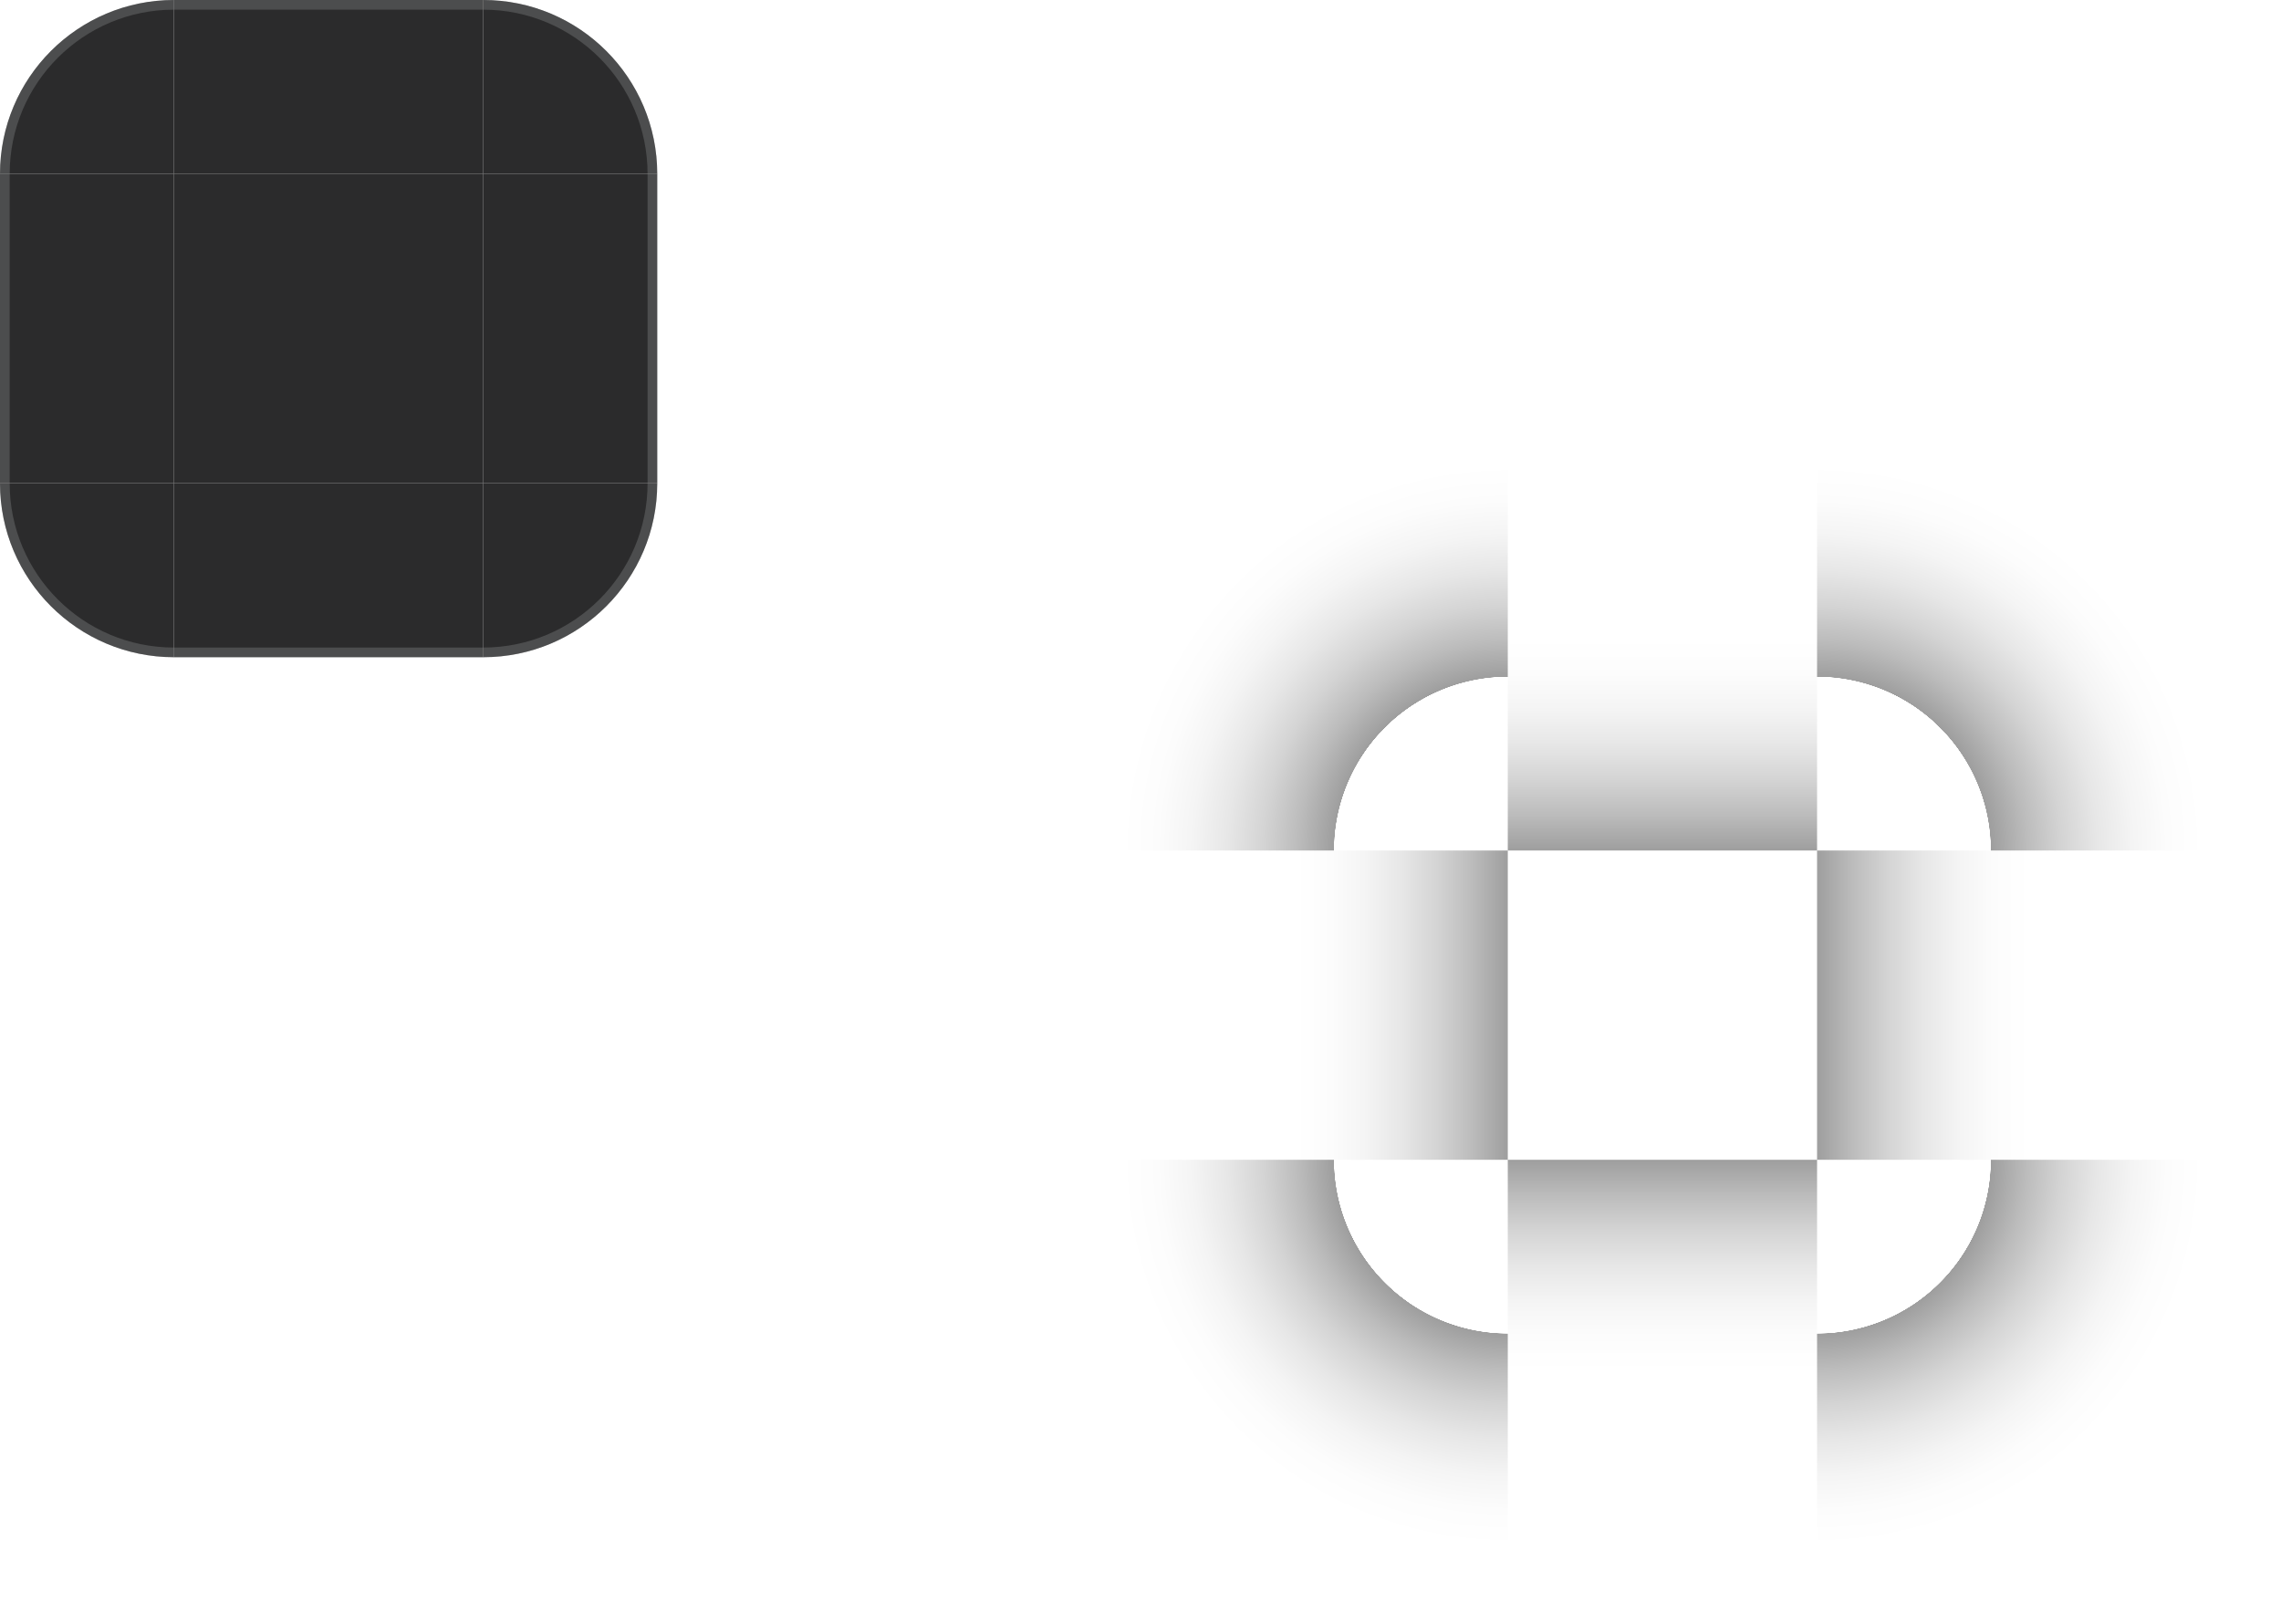
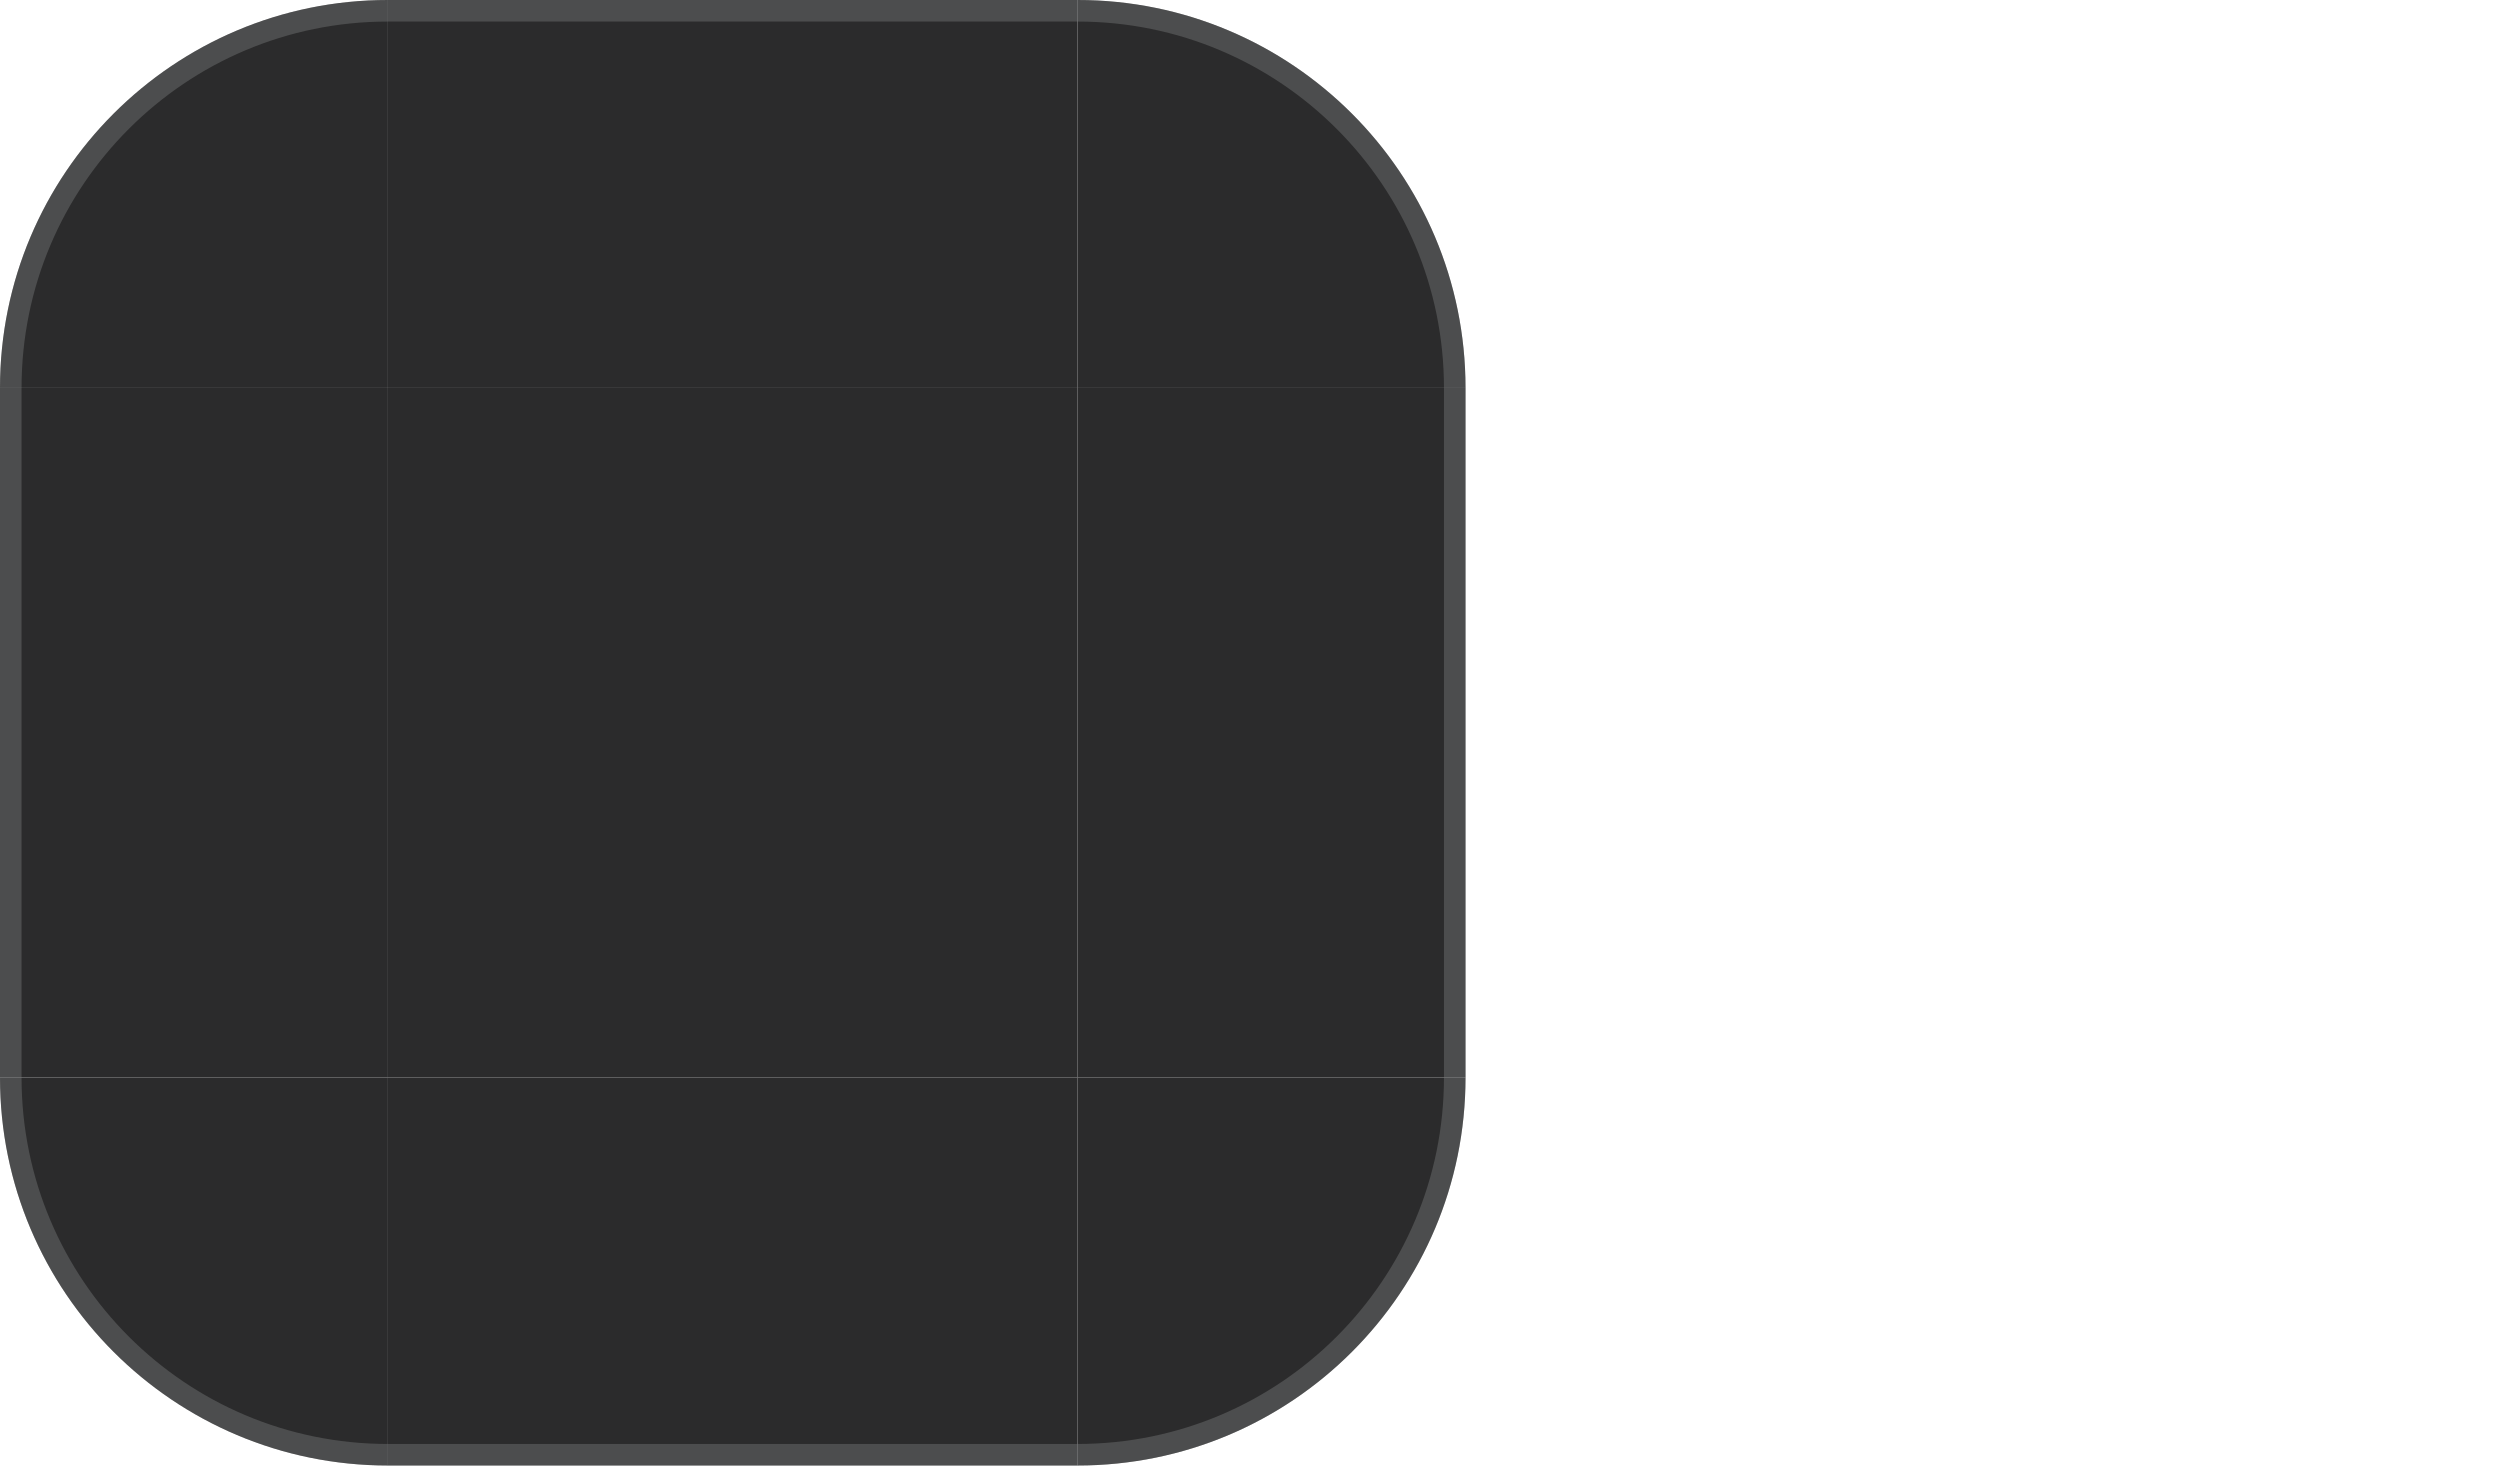
- <svg xmlns="http://www.w3.org/2000/svg" width="236" height="168" viewBox="0 0 236 168">
-   <defs>
-     <radialGradient id="ro-shadow-topleft" gradientUnits="userSpaceOnUse" cx="156" cy="88" r="40">
-       <stop offset="0.449" stop-color="#000000" stop-opacity="0" />
-       <stop offset="0.45" stop-color="#000000" stop-opacity="0.38" />
-       <stop offset="0.542" stop-color="#000000" stop-opacity="0.264" />
-       <stop offset="0.633" stop-color="#000000" stop-opacity="0.169" />
-       <stop offset="0.725" stop-color="#000000" stop-opacity="0.095" />
-       <stop offset="0.817" stop-color="#000000" stop-opacity="0.042" />
-       <stop offset="0.908" stop-color="#000000" stop-opacity="0.011" />
-       <stop offset="1" stop-color="#000000" stop-opacity="0" />
-     </radialGradient>
-     <radialGradient id="ro-shadow-topright" gradientUnits="userSpaceOnUse" cx="188" cy="88" r="40">
-       <stop offset="0.449" stop-color="#000000" stop-opacity="0" />
-       <stop offset="0.45" stop-color="#000000" stop-opacity="0.38" />
-       <stop offset="0.542" stop-color="#000000" stop-opacity="0.264" />
-       <stop offset="0.633" stop-color="#000000" stop-opacity="0.169" />
-       <stop offset="0.725" stop-color="#000000" stop-opacity="0.095" />
-       <stop offset="0.817" stop-color="#000000" stop-opacity="0.042" />
-       <stop offset="0.908" stop-color="#000000" stop-opacity="0.011" />
-       <stop offset="1" stop-color="#000000" stop-opacity="0" />
-     </radialGradient>
-     <radialGradient id="ro-shadow-bottomleft" gradientUnits="userSpaceOnUse" cx="156" cy="120" r="40">
-       <stop offset="0.449" stop-color="#000000" stop-opacity="0" />
-       <stop offset="0.45" stop-color="#000000" stop-opacity="0.38" />
-       <stop offset="0.542" stop-color="#000000" stop-opacity="0.264" />
-       <stop offset="0.633" stop-color="#000000" stop-opacity="0.169" />
-       <stop offset="0.725" stop-color="#000000" stop-opacity="0.095" />
-       <stop offset="0.817" stop-color="#000000" stop-opacity="0.042" />
-       <stop offset="0.908" stop-color="#000000" stop-opacity="0.011" />
-       <stop offset="1" stop-color="#000000" stop-opacity="0" />
-     </radialGradient>
-     <radialGradient id="ro-shadow-bottomright" gradientUnits="userSpaceOnUse" cx="188" cy="120" r="40">
-       <stop offset="0.449" stop-color="#000000" stop-opacity="0" />
-       <stop offset="0.45" stop-color="#000000" stop-opacity="0.38" />
-       <stop offset="0.542" stop-color="#000000" stop-opacity="0.264" />
-       <stop offset="0.633" stop-color="#000000" stop-opacity="0.169" />
-       <stop offset="0.725" stop-color="#000000" stop-opacity="0.095" />
-       <stop offset="0.817" stop-color="#000000" stop-opacity="0.042" />
-       <stop offset="0.908" stop-color="#000000" stop-opacity="0.011" />
-       <stop offset="1" stop-color="#000000" stop-opacity="0" />
-     </radialGradient>
-     <linearGradient id="ro-shadow-top" x1="0" y1="1" x2="0" y2="0">
-       <stop offset="0" stop-color="#000000" stop-opacity="0.38" />
-       <stop offset="0.167" stop-color="#000000" stop-opacity="0.264" />
-       <stop offset="0.333" stop-color="#000000" stop-opacity="0.169" />
-       <stop offset="0.5" stop-color="#000000" stop-opacity="0.095" />
-       <stop offset="0.667" stop-color="#000000" stop-opacity="0.042" />
-       <stop offset="0.833" stop-color="#000000" stop-opacity="0.011" />
-       <stop offset="1" stop-color="#000000" stop-opacity="0" />
-     </linearGradient>
-     <linearGradient id="ro-shadow-bottom" x1="0" y1="0" x2="0" y2="1">
-       <stop offset="0" stop-color="#000000" stop-opacity="0.38" />
-       <stop offset="0.167" stop-color="#000000" stop-opacity="0.264" />
-       <stop offset="0.333" stop-color="#000000" stop-opacity="0.169" />
-       <stop offset="0.5" stop-color="#000000" stop-opacity="0.095" />
-       <stop offset="0.667" stop-color="#000000" stop-opacity="0.042" />
-       <stop offset="0.833" stop-color="#000000" stop-opacity="0.011" />
-       <stop offset="1" stop-color="#000000" stop-opacity="0" />
-     </linearGradient>
-     <linearGradient id="ro-shadow-left" x1="1" y1="0" x2="0" y2="0">
-       <stop offset="0" stop-color="#000000" stop-opacity="0.38" />
-       <stop offset="0.167" stop-color="#000000" stop-opacity="0.264" />
-       <stop offset="0.333" stop-color="#000000" stop-opacity="0.169" />
-       <stop offset="0.5" stop-color="#000000" stop-opacity="0.095" />
-       <stop offset="0.667" stop-color="#000000" stop-opacity="0.042" />
-       <stop offset="0.833" stop-color="#000000" stop-opacity="0.011" />
-       <stop offset="1" stop-color="#000000" stop-opacity="0" />
-     </linearGradient>
-     <linearGradient id="ro-shadow-right" x1="0" y1="0" x2="1" y2="0">
-       <stop offset="0" stop-color="#000000" stop-opacity="0.38" />
-       <stop offset="0.167" stop-color="#000000" stop-opacity="0.264" />
-       <stop offset="0.333" stop-color="#000000" stop-opacity="0.169" />
-       <stop offset="0.5" stop-color="#000000" stop-opacity="0.095" />
-       <stop offset="0.667" stop-color="#000000" stop-opacity="0.042" />
-       <stop offset="0.833" stop-color="#000000" stop-opacity="0.011" />
-       <stop offset="1" stop-color="#000000" stop-opacity="0" />
-     </linearGradient>
-   </defs>
+ <svg xmlns="http://www.w3.org/2000/svg" width="116" height="68" viewBox="0 0 116 68">
  <g id="topleft">
    <path d="M 18,18 L 0,18 A 18,18 0 0 1 18,0 Z" fill="#2B2B2C" fill-opacity="1.0" />
    <path d="M 0,18 A 18,18 0 0 1 18,0 L 18,1 A 17,17 0 0 0 1,18 Z" fill="#A3A4A7" fill-opacity="0.28" />
  </g>
  <g id="topright">
    <path d="M 50,18 L 68,18 A 18,18 0 0 0 50,0 Z" fill="#2B2B2C" fill-opacity="1.0" />
    <path d="M 68,18 A 18,18 0 0 0 50,0 L 50,1 A 17,17 0 0 1 67,18 Z" fill="#A3A4A7" fill-opacity="0.28" />
  </g>
  <g id="bottomleft">
    <path d="M 18,50 L 0,50 A 18,18 0 0 0 18,68 Z" fill="#2B2B2C" fill-opacity="1.0" />
    <path d="M 0,50 A 18,18 0 0 0 18,68 L 18,67 A 17,17 0 0 1 1,50 Z" fill="#A3A4A7" fill-opacity="0.28" />
  </g>
  <g id="bottomright">
    <path d="M 50,50 L 68,50 A 18,18 0 0 1 50,68 Z" fill="#2B2B2C" fill-opacity="1.0" />
    <path d="M 68,50 A 18,18 0 0 1 50,68 L 50,67 A 17,17 0 0 0 67,50 Z" fill="#A3A4A7" fill-opacity="0.28" />
  </g>
  <g id="top">
    <rect x="18" y="0" width="32" height="18" fill="#2B2B2C" fill-opacity="1.0" />
    <rect x="18" y="0" width="32" height="1" fill="#A3A4A7" fill-opacity="0.28" />
  </g>
  <g id="bottom">
    <rect x="18" y="50" width="32" height="18" fill="#2B2B2C" fill-opacity="1.0" />
    <rect x="18" y="67" width="32" height="1" fill="#A3A4A7" fill-opacity="0.28" />
  </g>
  <g id="left">
    <rect x="0" y="18" width="18" height="32" fill="#2B2B2C" fill-opacity="1.0" />
    <rect x="0" y="18" width="1" height="32" fill="#A3A4A7" fill-opacity="0.28" />
  </g>
  <g id="right">
    <rect x="50" y="18" width="18" height="32" fill="#2B2B2C" fill-opacity="1.0" />
    <rect x="67" y="18" width="1" height="32" fill="#A3A4A7" fill-opacity="0.28" />
  </g>
  <g id="center">
    <rect x="18" y="18" width="32" height="32" fill="#2B2B2C" fill-opacity="1.0" />
  </g>
  <rect id="hint-top-margin" x="76" y="0" width="1" height="12" fill-opacity="0" />
  <rect id="hint-bottom-margin" x="80" y="0" width="1" height="12" fill-opacity="0" />
  <rect id="hint-left-margin" x="84" y="0" width="12" height="1" fill-opacity="0" />
  <rect id="hint-right-margin" x="84" y="4" width="12" height="1" fill-opacity="0" />
  <rect id="hint-stretch-borders" x="76" y="20" width="1" height="1" fill-opacity="0" />
-   <rect id="shadow-topleft" x="116" y="48" width="40" height="40" fill="url(#ro-shadow-topleft)" />
-   <rect id="shadow-topright" x="188" y="48" width="40" height="40" fill="url(#ro-shadow-topright)" />
-   <rect id="shadow-bottomleft" x="116" y="120" width="40" height="40" fill="url(#ro-shadow-bottomleft)" />
-   <rect id="shadow-bottomright" x="188" y="120" width="40" height="40" fill="url(#ro-shadow-bottomright)" />
-   <rect id="shadow-top" x="156" y="66" width="32" height="22" fill="url(#ro-shadow-top)" />
-   <rect id="shadow-bottom" x="156" y="120" width="32" height="22" fill="url(#ro-shadow-bottom)" />
-   <rect id="shadow-left" x="134" y="88" width="22" height="32" fill="url(#ro-shadow-left)" />
-   <rect id="shadow-right" x="188" y="88" width="22" height="32" fill="url(#ro-shadow-right)" />
-   <rect id="shadow-hint-top-margin" x="116" y="8" width="1" height="22" fill-opacity="0" />
-   <rect id="shadow-hint-bottom-margin" x="120" y="8" width="1" height="22" fill-opacity="0" />
-   <rect id="shadow-hint-left-margin" x="124" y="8" width="22" height="1" fill-opacity="0" />
-   <rect id="shadow-hint-right-margin" x="124" y="12" width="22" height="1" fill-opacity="0" />
</svg>
